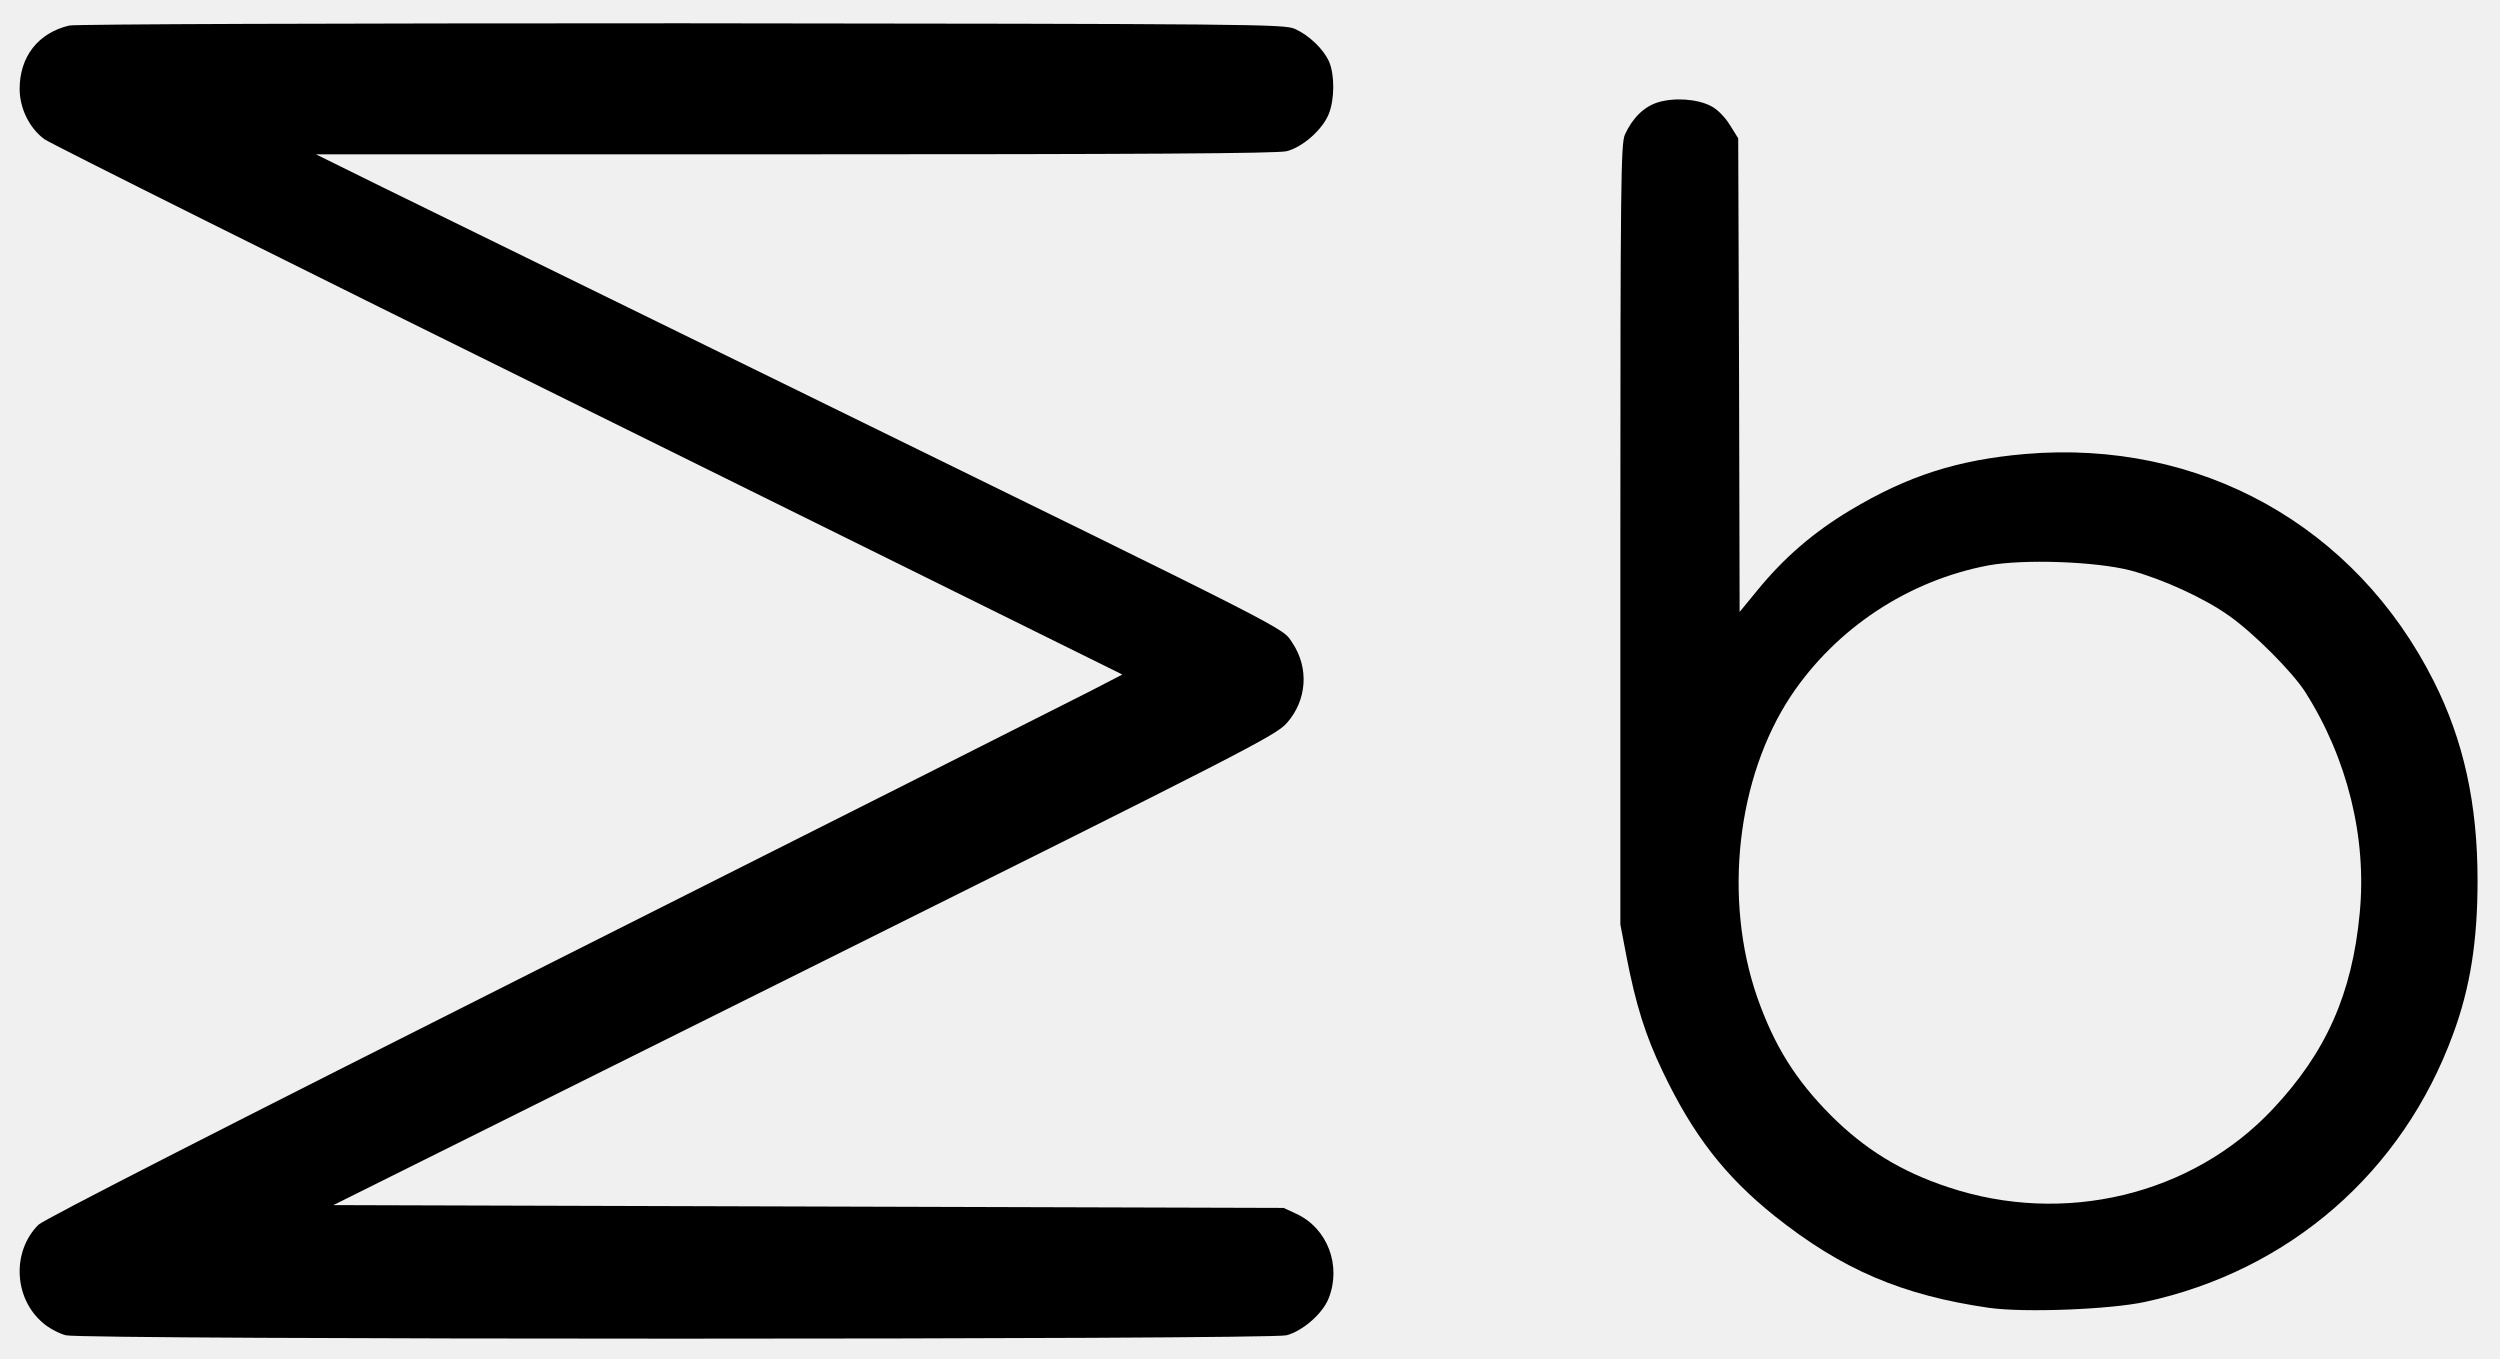
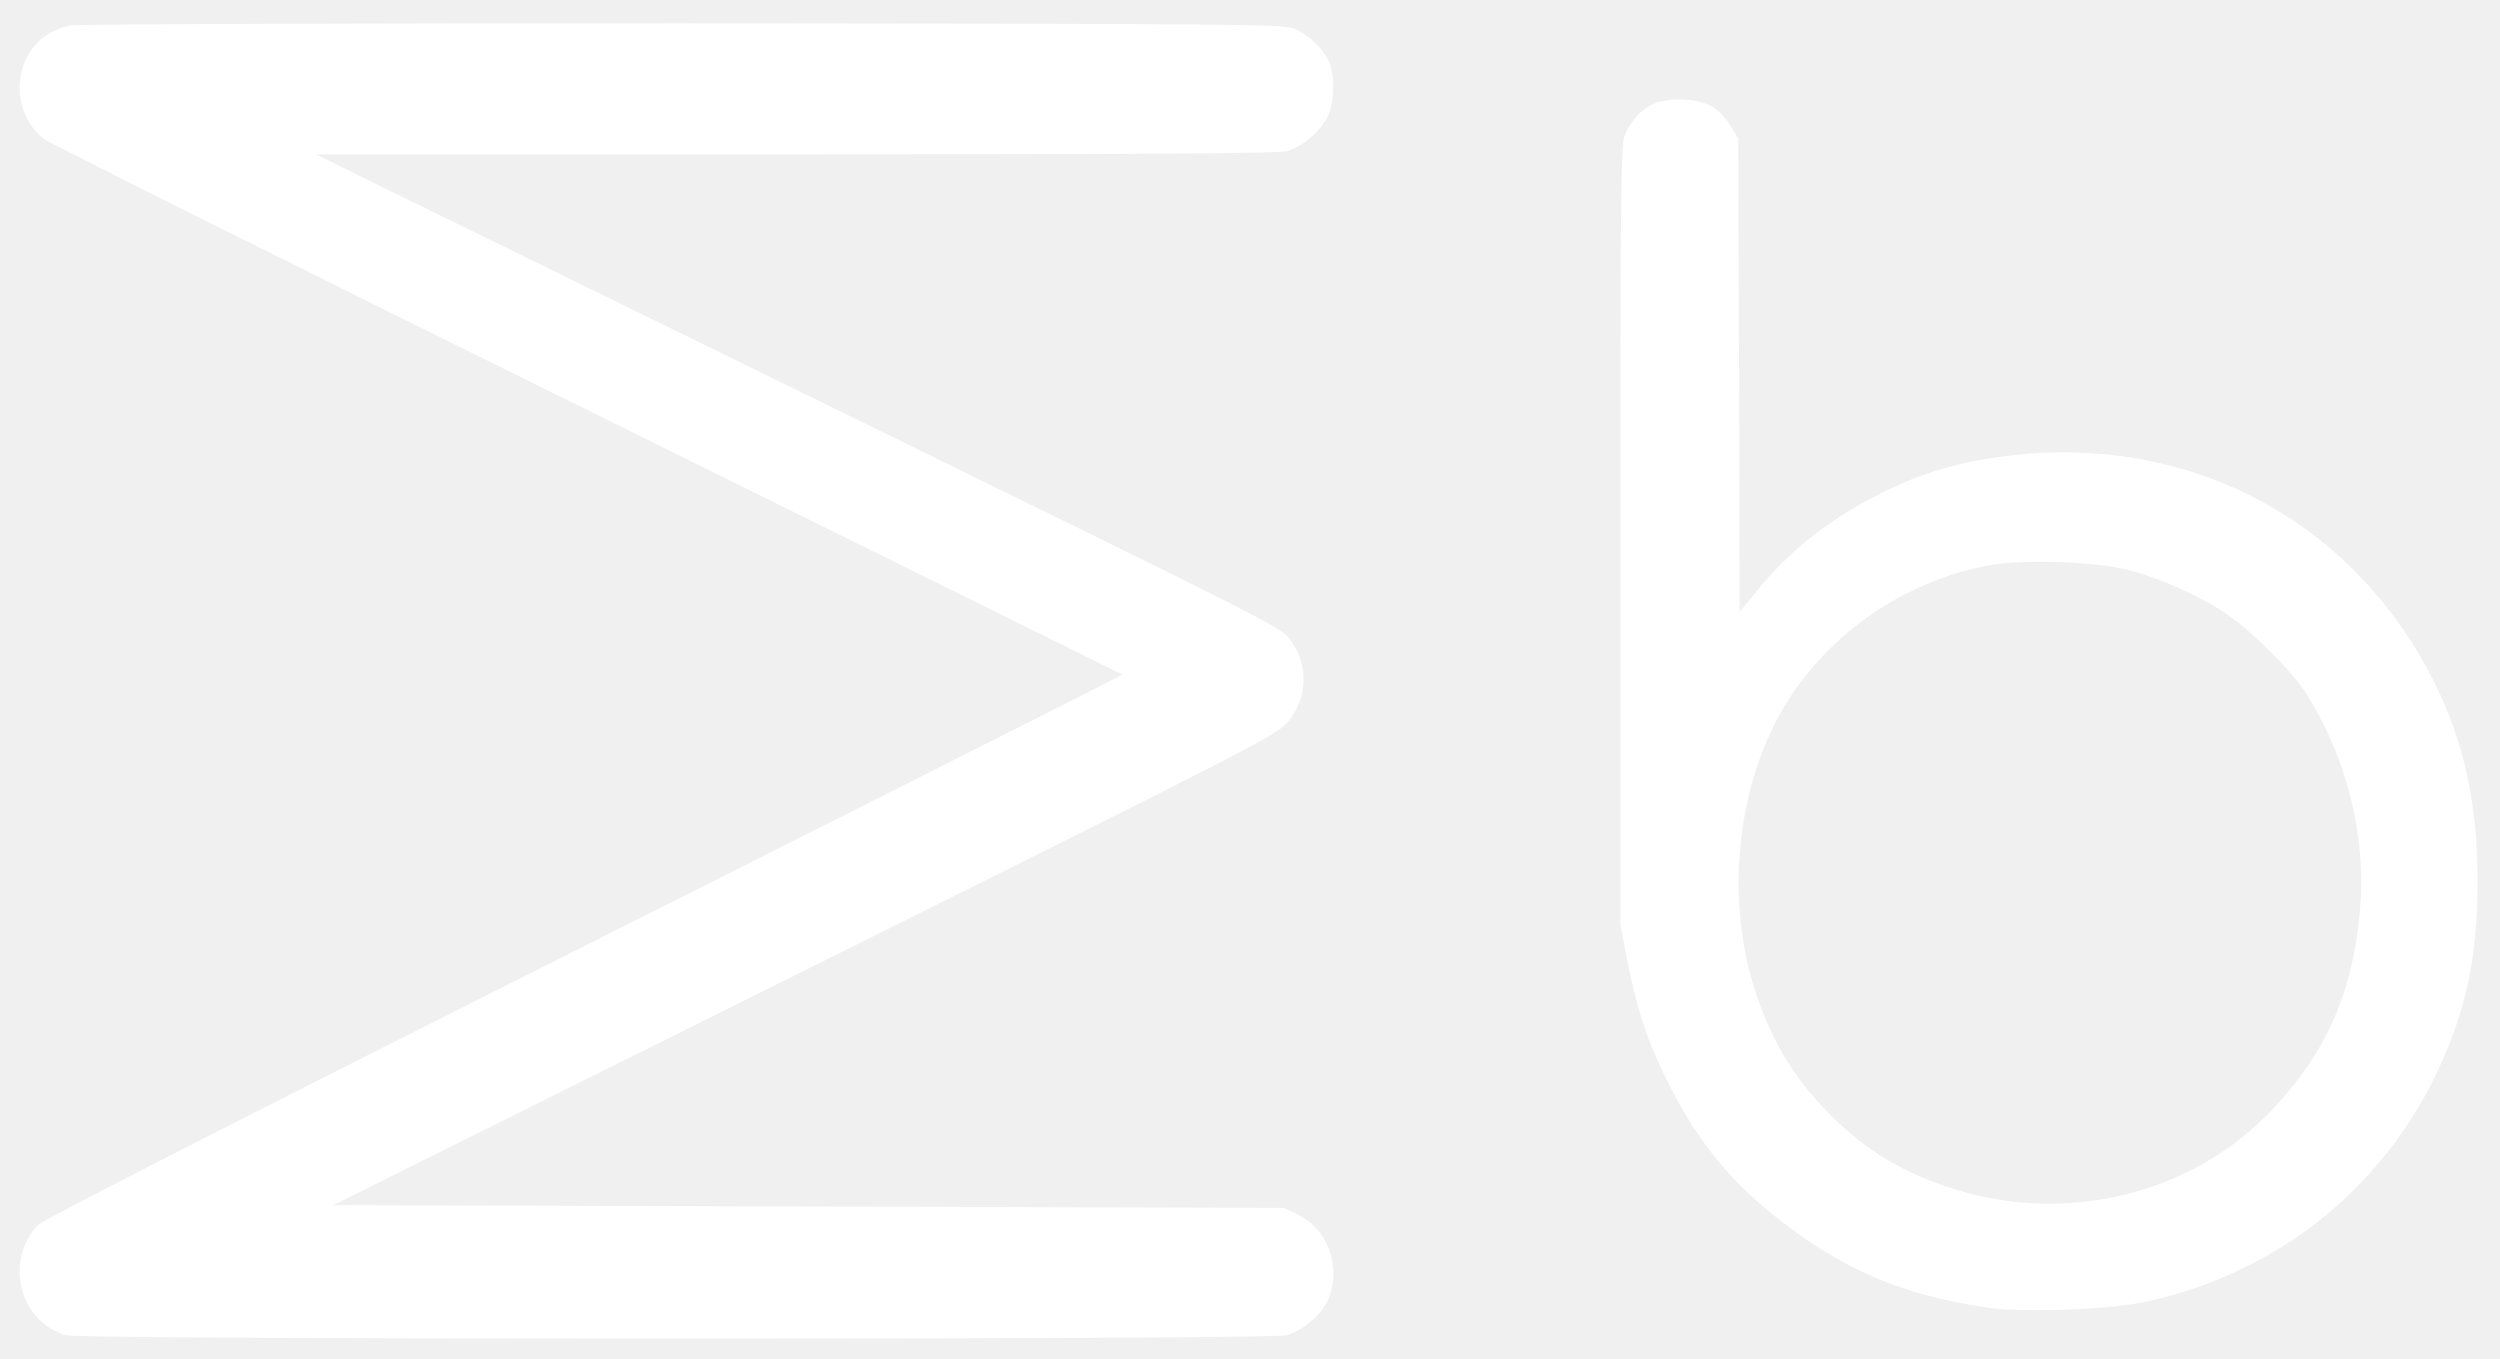
<svg xmlns="http://www.w3.org/2000/svg" version="1.0" width="891pt" height="484pt" viewBox="0 0 891 484" preserveAspectRatio="xMidYMid meet">
-   <g transform="translate(0,484) scale(0.1,-0.1)" fill="#000000" stroke="none">
+   <g transform="translate(0,484) scale(0.1,-0.1)" fill="#fff" stroke="none">
    <path d="M247 4749 c-111 -26 -177 -111 -177 -226 0 -69 35 -140 88 -179 22 -16 895 -452 1941 -968 l1901 -940 -112 -58 c-62 -32 -925 -467 -1917 -966 -1151 -579 -1815 -918 -1834 -937 -95 -95 -88 -261 15 -349 21 -19 59 -39 83 -45 63 -16 4288 -16 4350 0 57 15 128 76 150 131 47 117 -4 251 -115 302 l-45 21 -1694 5 -1693 5 1679 836 c1585 789 1681 838 1720 883 71 81 79 195 19 285 -38 56 36 18 -1726 881 -701 343 -1383 677 -1515 742 l-239 118 1707 0 c1225 0 1721 3 1752 11 57 14 127 76 150 131 22 53 22 141 2 188 -20 45 -71 94 -122 117 -38 17 -143 18 -2185 20 -1236 0 -2161 -3 -2183 -8z" />
    <path d="M5908 4475 c-50 -16 -90 -56 -117 -115 -14 -32 -16 -173 -16 -1425 l0 -1390 22 -115 c33 -171 68 -282 128 -407 109 -229 223 -375 400 -517 240 -191 453 -282 763 -327 126 -18 432 -6 557 21 514 111 918 462 1098 955 61 165 87 331 87 547 0 274 -50 500 -156 710 -279 555 -834 863 -1456 810 -242 -21 -419 -78 -623 -200 -132 -79 -237 -170 -331 -285 l-64 -78 -2 844 -3 844 -30 48 c-18 29 -45 56 -67 67 -50 26 -132 31 -190 13z m1685 -1668 c115 -31 264 -99 352 -162 89 -63 224 -199 270 -270 151 -237 221 -520 195 -790 -27 -287 -120 -496 -310 -698 -288 -307 -745 -416 -1157 -278 -167 55 -297 135 -418 256 -126 127 -201 247 -262 420 -122 351 -73 784 120 1075 161 241 418 411 704 465 126 23 382 14 506 -18z" />
  </g>
</svg>
